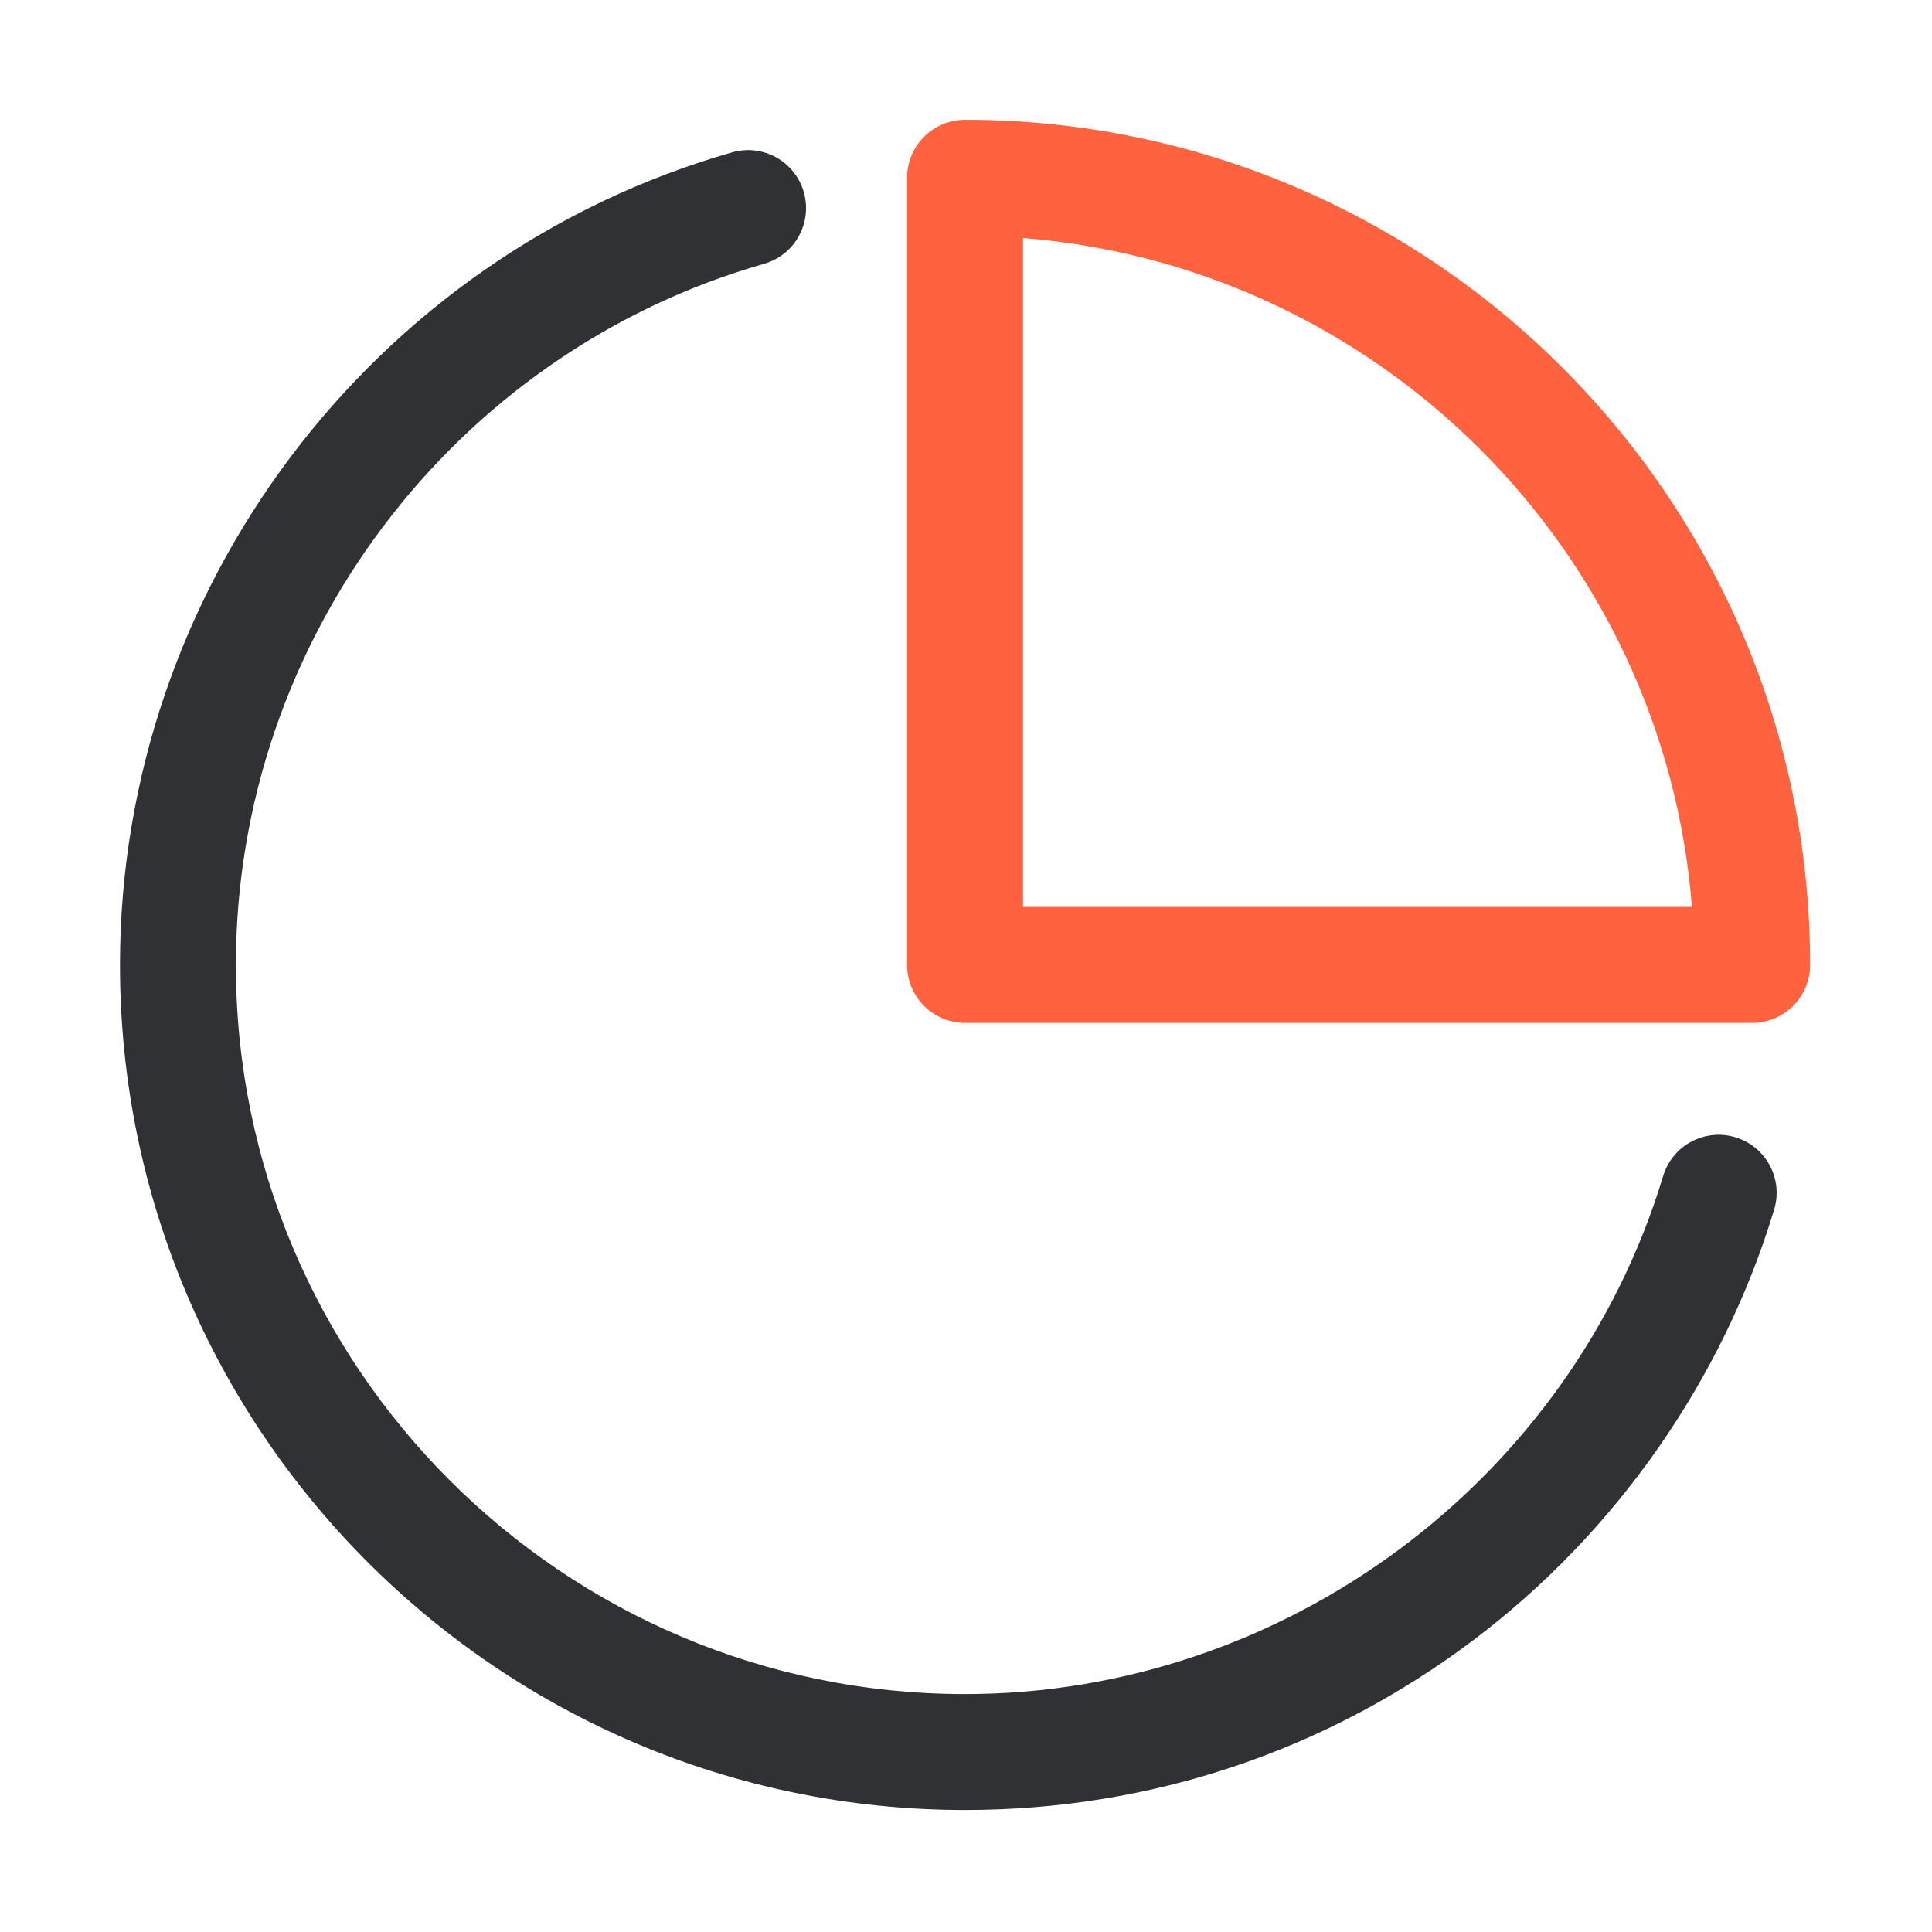
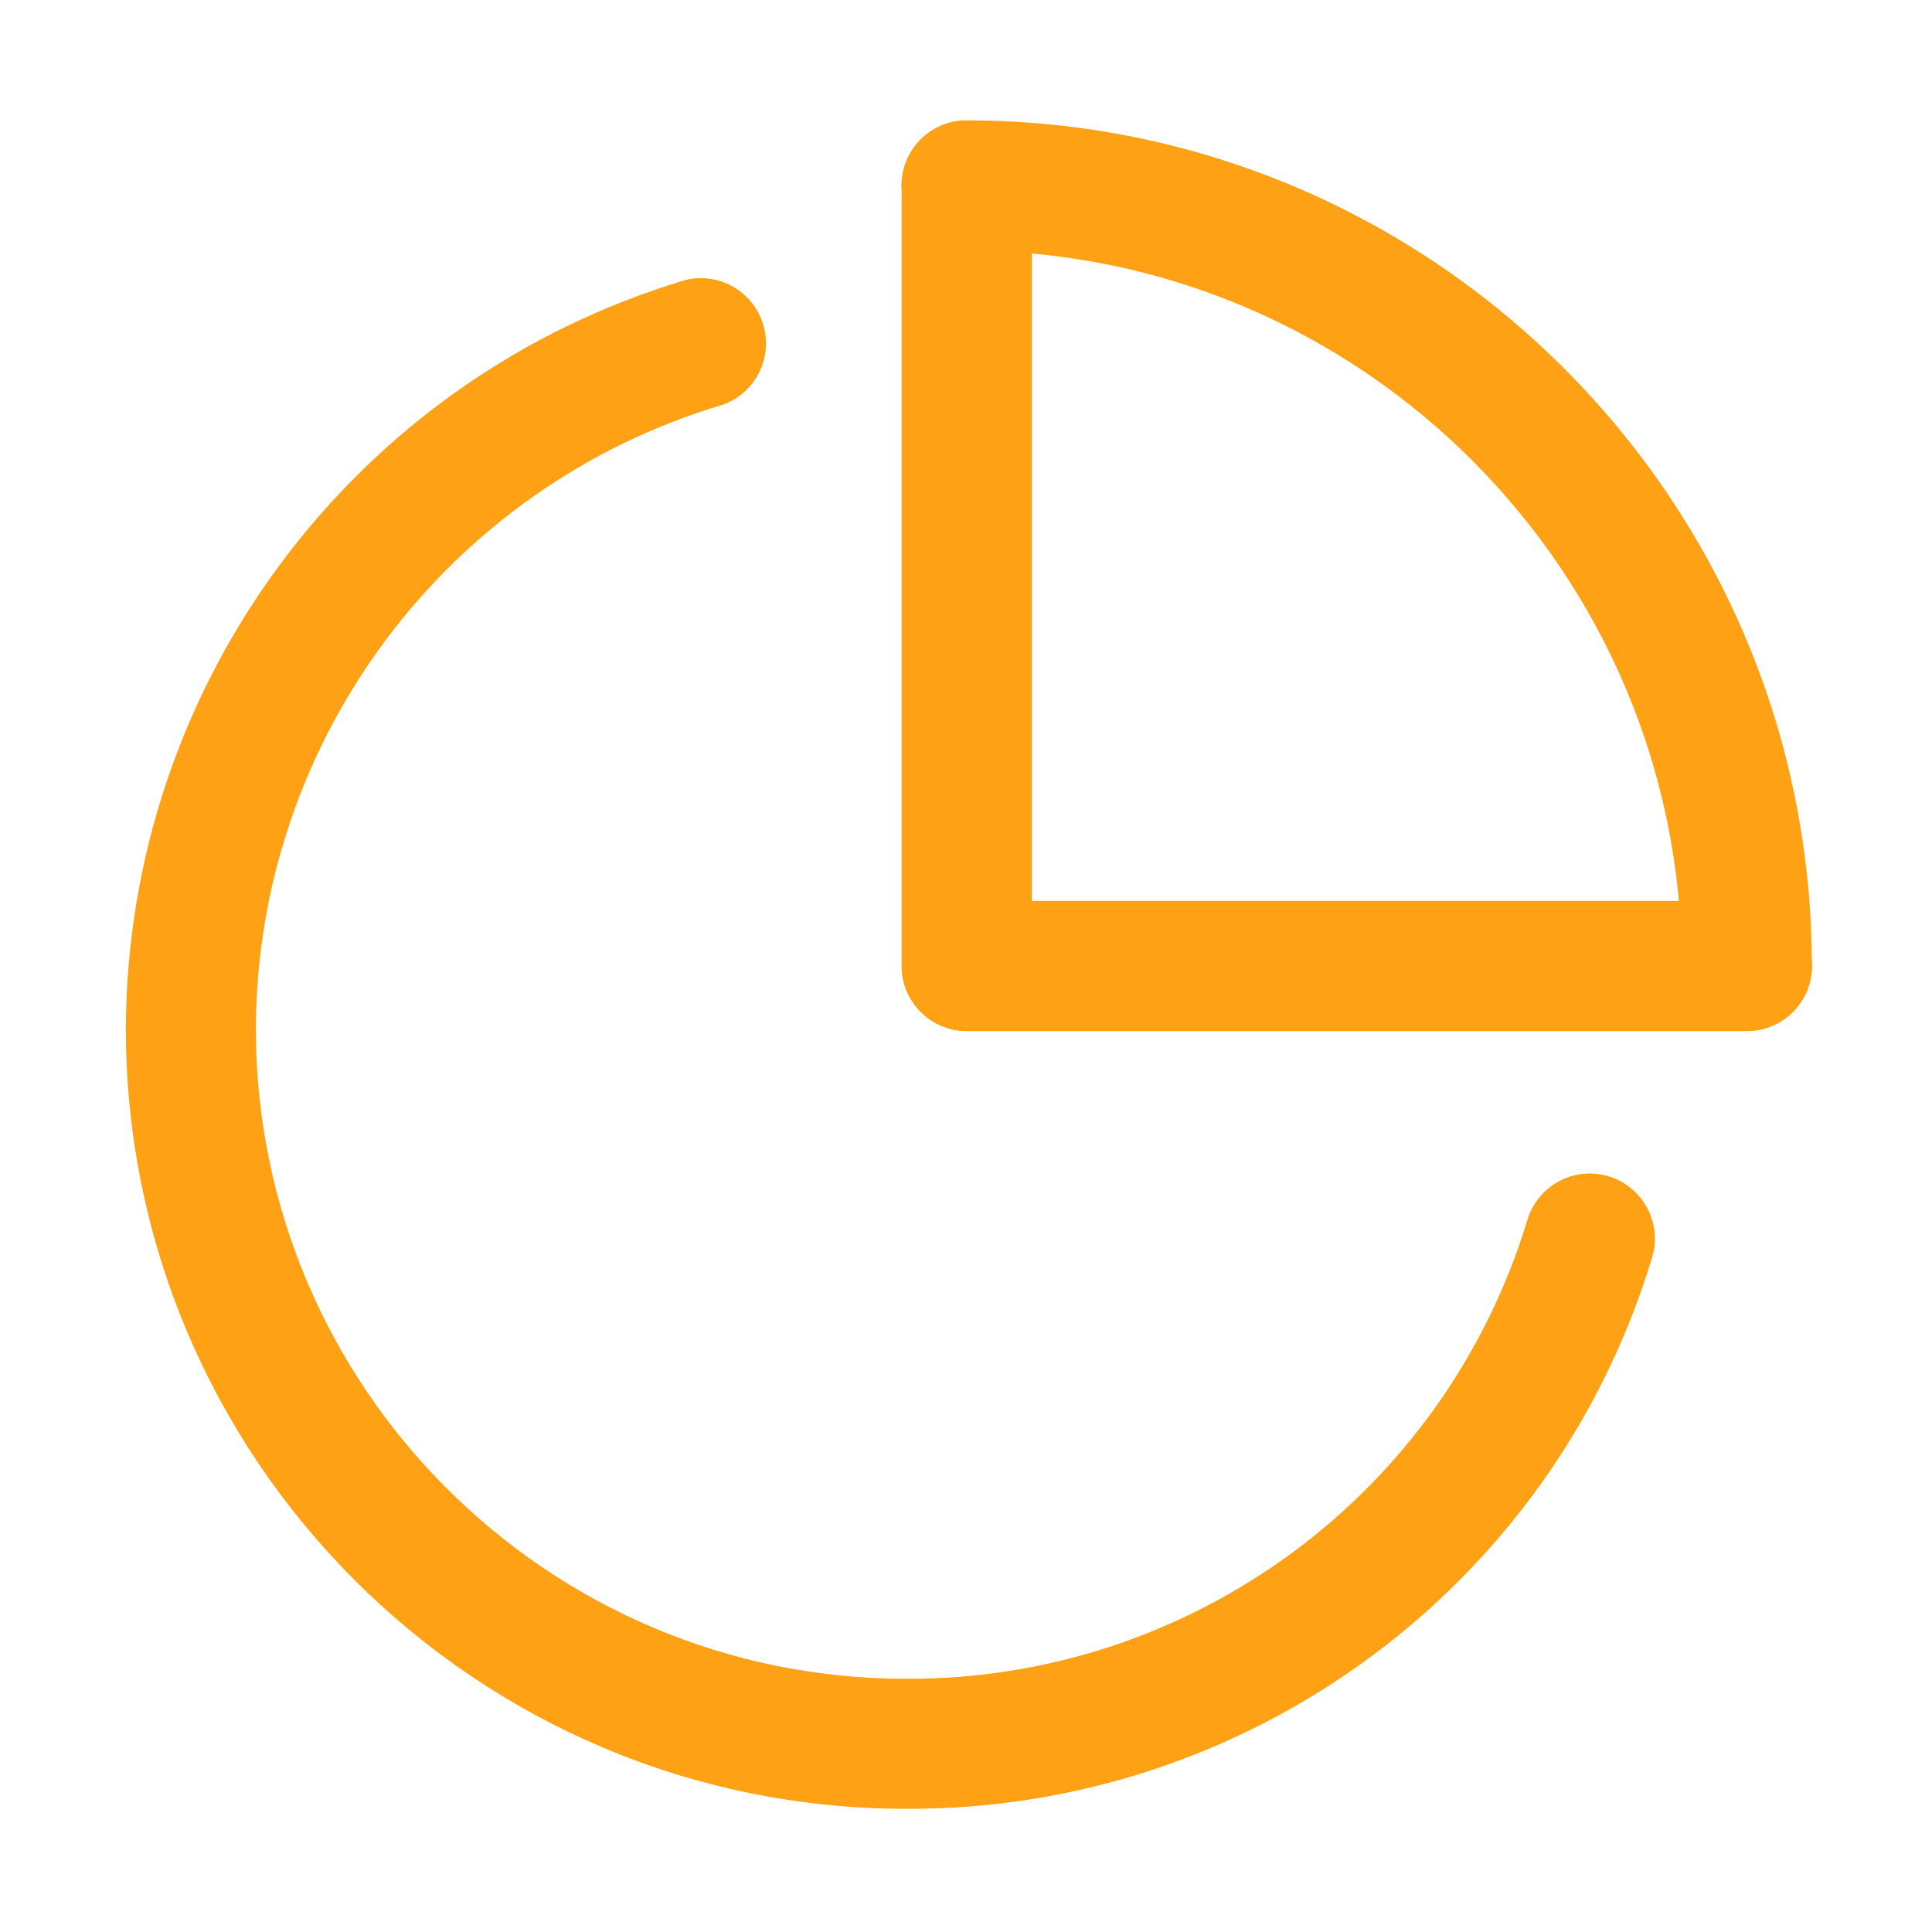
- <svg xmlns="http://www.w3.org/2000/svg" t="1621322295095" class="icon" viewBox="0 0 1024 1024" version="1.1" p-id="1601" width="200" height="200">
-   <defs>
-     <style type="text/css" />
-   </defs>
-   <path d="M928.666 542.157H511.488c-16.947 0-30.72-13.773-30.72-30.72V94.208c0-16.947 13.773-30.72 30.72-30.72 246.989 0 447.898 200.909 447.898 447.898a30.72 30.72 0 0 1-30.72 30.771z m-386.458-61.44h354.56c-14.899-188.672-165.888-339.61-354.56-354.56v354.56z" fill="#FF623E" p-id="1602" />
-   <path d="M511.488 959.334c-246.989 0-447.898-200.909-447.898-447.898 0-198.912 133.427-376.013 324.454-430.694 16.333-4.659 33.331 4.762 37.99 21.094 4.659 16.333-4.762 33.331-21.094 37.99-164.813 47.155-279.91 199.936-279.91 371.61 0 213.094 173.363 386.458 386.458 386.458 169.062 0 321.229-112.896 370.022-274.586a30.72 30.72 0 0 1 38.298-20.531c16.23 4.915 25.446 22.067 20.531 38.298-27.238 90.163-83.814 171.213-159.386 228.198-78.131 58.88-171.315 90.061-269.466 90.061z" fill="#303135" p-id="1603" />
+ <svg xmlns="http://www.w3.org/2000/svg" t="1621490244498" class="icon" viewBox="0 0 1024 1024" version="1.1" p-id="1711" width="200" height="200">
+   <path d="M480.2 958.7c-228.1 0-413.5-185.5-413.5-413.5 0.7-183.3 121.3-344.6 297-396.9 17.8-4.1 35.7 6.4 40.9 24 5.1 17.6-4.3 36.1-21.5 42.2-146.4 43.6-246.9 178-247.5 330.7 0 190 154.6 344.6 344.6 344.6 151.6 0.6 285.5-98.4 329.4-243.4 5.6-18.2 24.9-28.5 43.1-22.9 18.2 5.6 28.5 24.9 22.9 43.1C823 840.7 662.1 959.5 480.2 958.7z m445.7-412.3c-9.1 0-17.9-3.6-24.4-10.1s-10.1-15.2-10.1-24.4c0-209-170.1-379.1-379.1-379.1-19 0-34.5-15.4-34.5-34.5 0-19 15.4-34.5 34.5-34.5 247 0 448 201 448 448 0 19.2-15.4 34.6-34.4 34.6z m0 0" p-id="1712" fill="#FFA115" />
+   <path d="M512.4 63.9c-19 0-34.5 15.4-34.5 34.5v413.5c0 19 15.4 34.5 34.5 34.5 19 0 34.5-15.4 34.5-34.5V98.4c-0.1-19-15.5-34.5-34.5-34.5z m0 0" p-id="1713" fill="#FFA115" />
+   <path d="M925.9 477.5H512.4c-19 0-34.5 15.4-34.5 34.5 0 19 15.4 34.5 34.5 34.5h413.5c19 0 34.5-15.4 34.5-34.5-0.1-19.1-15.5-34.5-34.5-34.5z m0 0" p-id="1714" fill="#FFA115" />
</svg>
